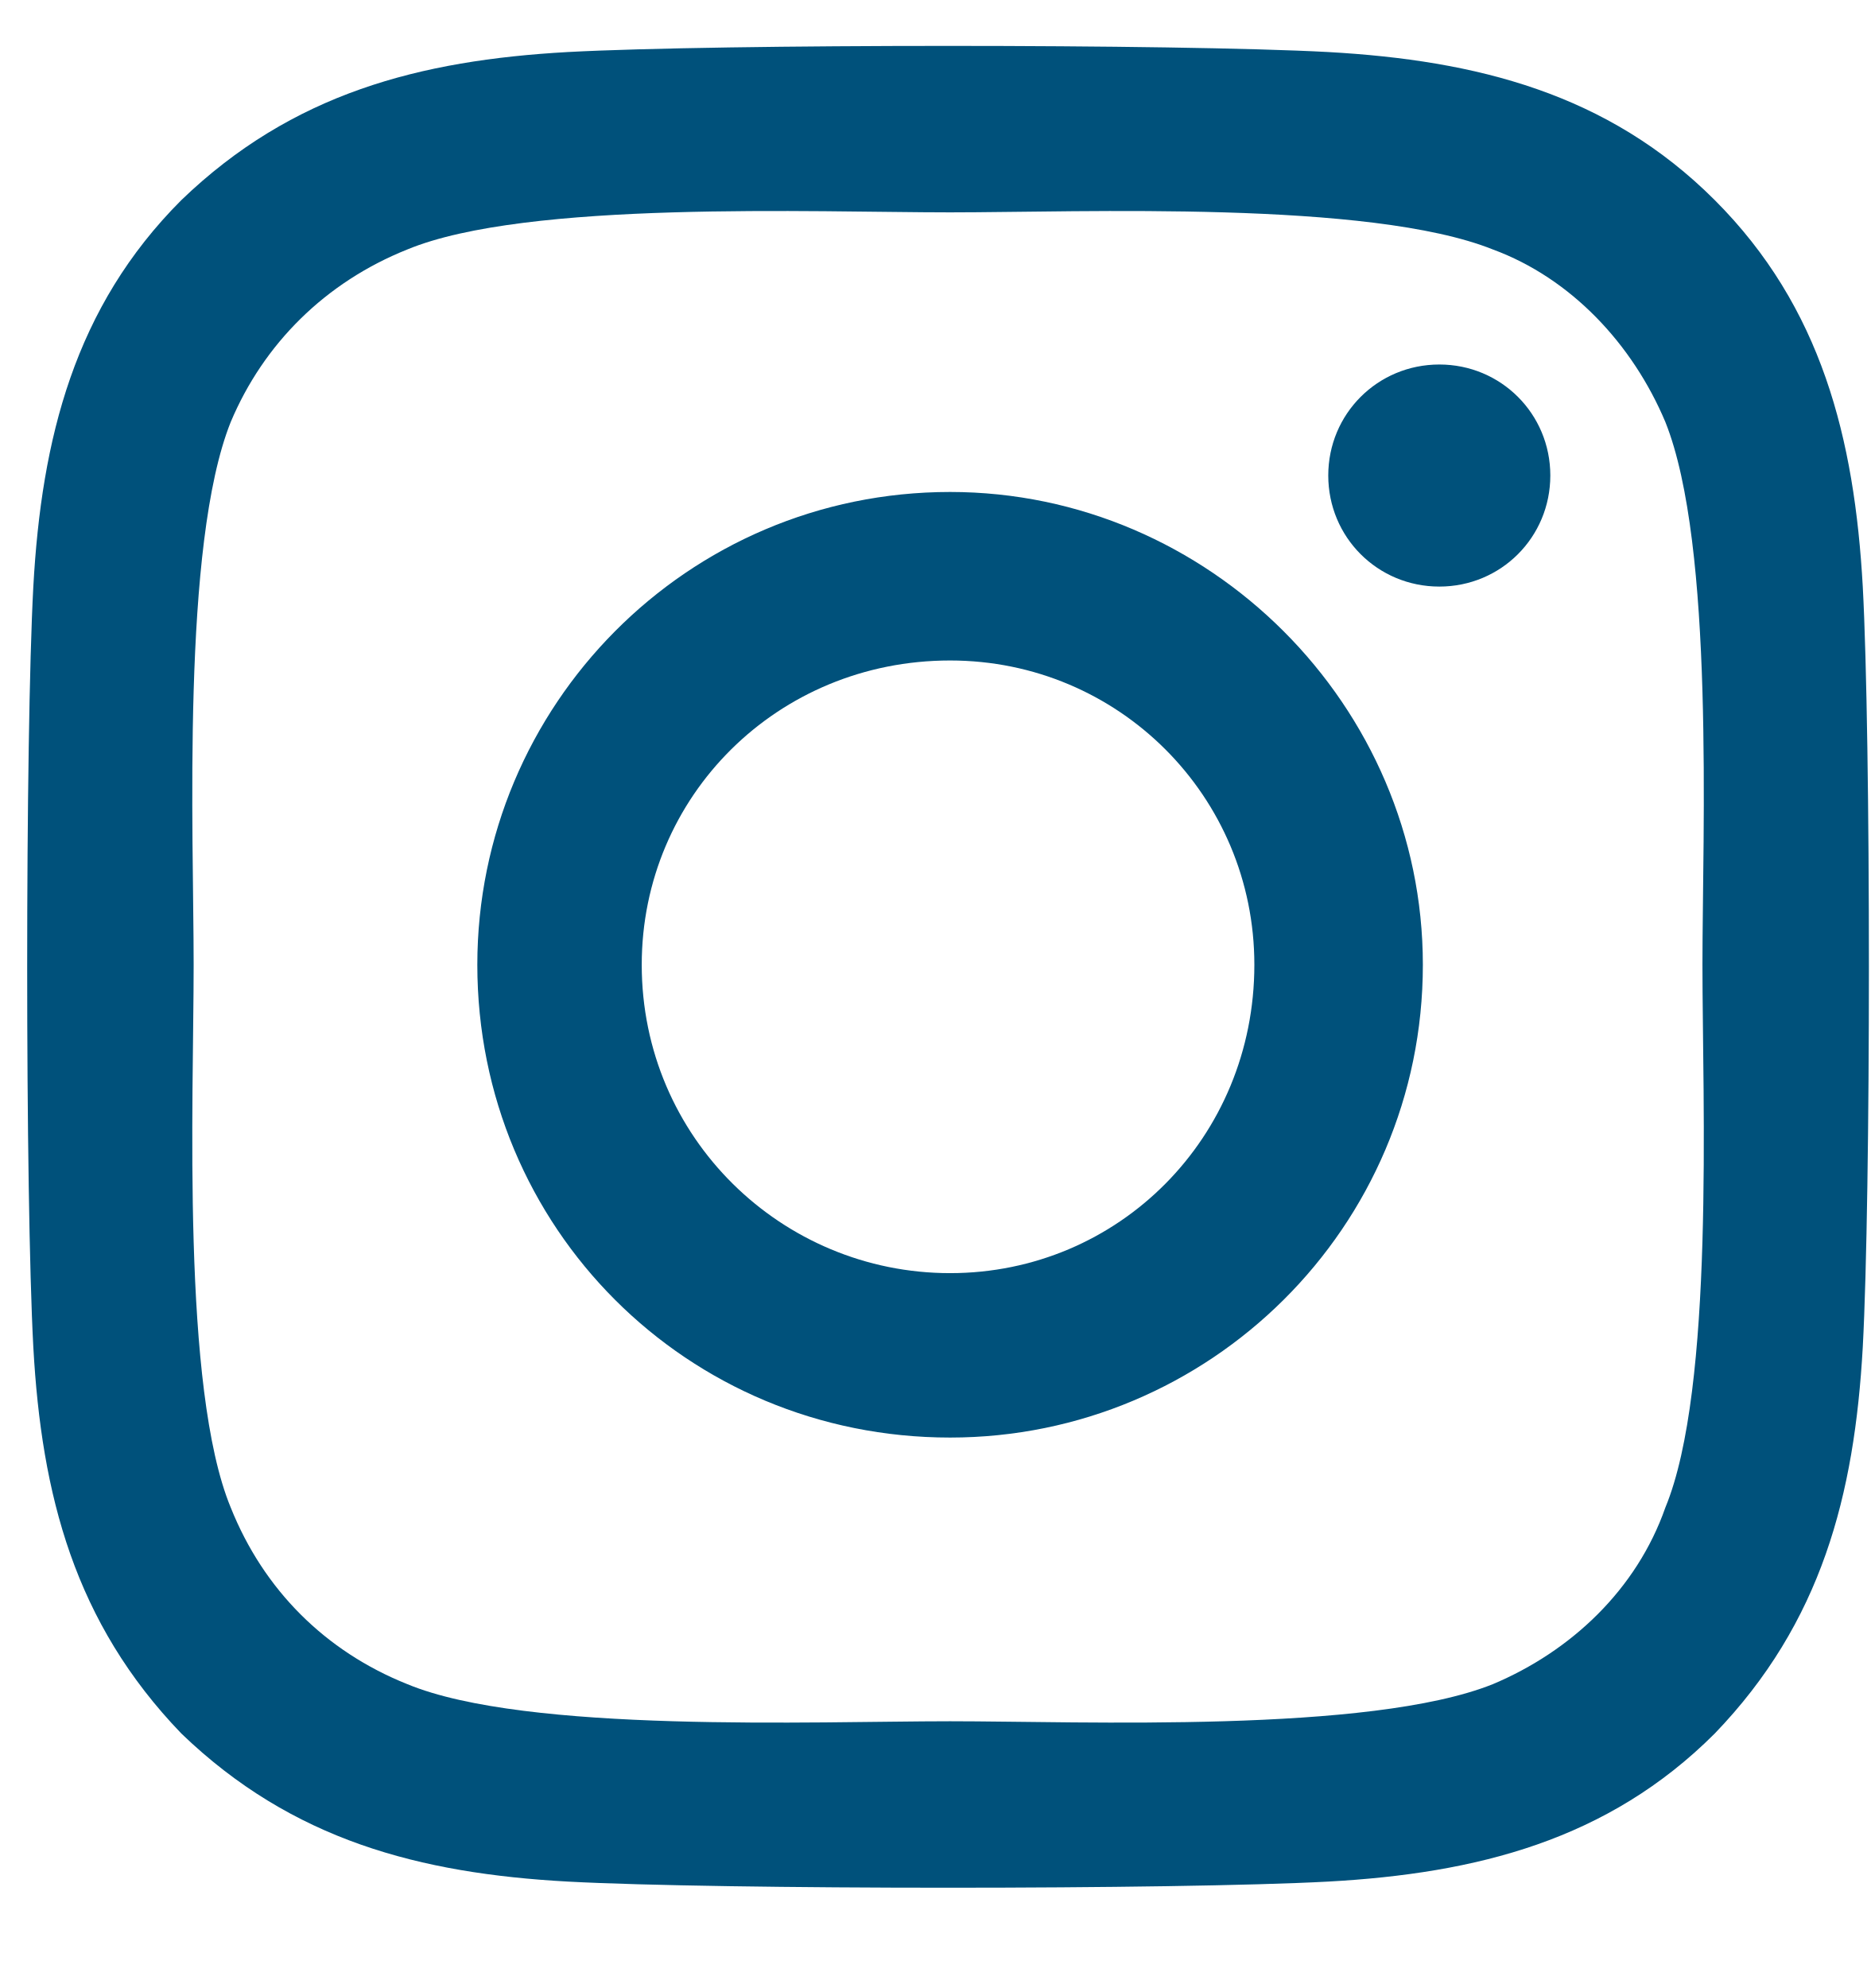
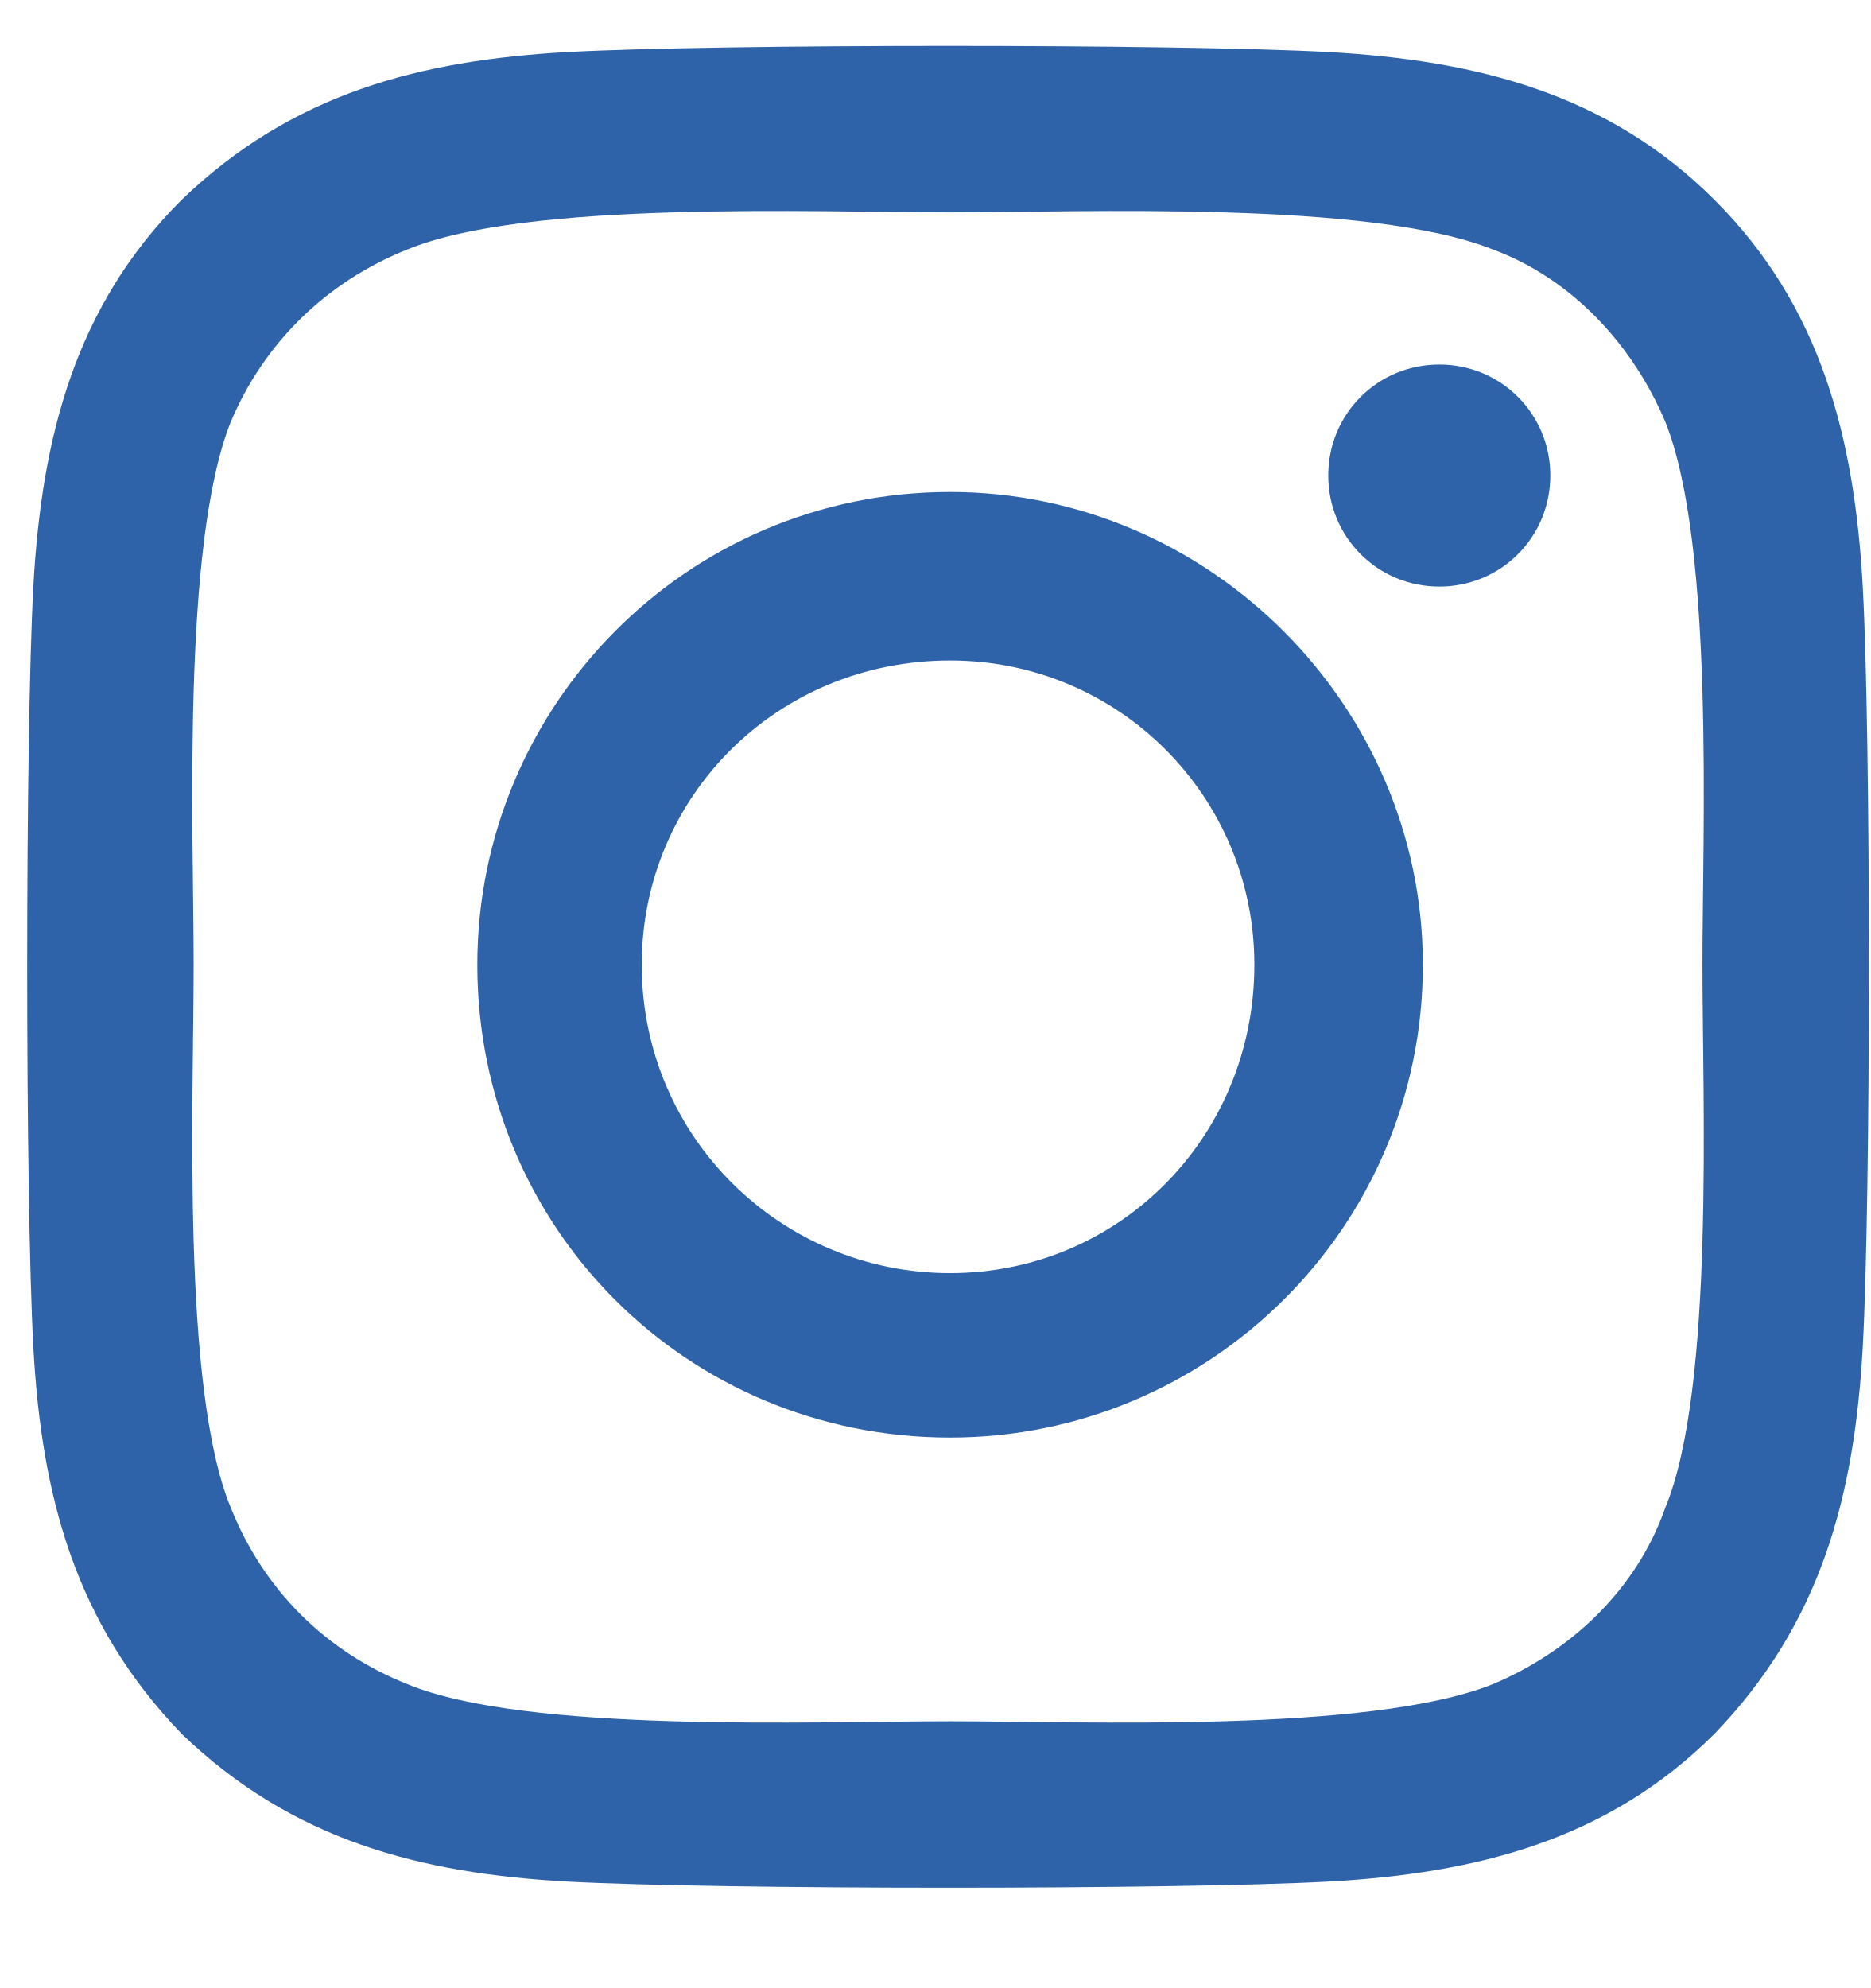
<svg xmlns="http://www.w3.org/2000/svg" width="16" height="17" viewBox="0 0 16 17" fill="none">
-   <path d="M8.125 4.207C5.875 4.207 4.082 6.035 4.082 8.25C4.082 10.5 5.875 12.293 8.125 12.293C10.34 12.293 12.168 10.5 12.168 8.25C12.168 6.035 10.34 4.207 8.125 4.207ZM8.125 10.887C6.684 10.887 5.488 9.727 5.488 8.25C5.488 6.809 6.648 5.648 8.125 5.648C9.566 5.648 10.727 6.809 10.727 8.25C10.727 9.727 9.566 10.887 8.125 10.887ZM13.258 4.066C13.258 3.539 12.836 3.117 12.309 3.117C11.781 3.117 11.359 3.539 11.359 4.066C11.359 4.594 11.781 5.016 12.309 5.016C12.836 5.016 13.258 4.594 13.258 4.066ZM15.93 5.016C15.859 3.75 15.578 2.625 14.664 1.711C13.75 0.797 12.625 0.516 11.359 0.445C10.059 0.375 6.156 0.375 4.855 0.445C3.59 0.516 2.5 0.797 1.551 1.711C0.637 2.625 0.355 3.75 0.285 5.016C0.215 6.316 0.215 10.219 0.285 11.52C0.355 12.785 0.637 13.875 1.551 14.824C2.5 15.738 3.59 16.02 4.855 16.09C6.156 16.16 10.059 16.16 11.359 16.09C12.625 16.02 13.75 15.738 14.664 14.824C15.578 13.875 15.859 12.785 15.93 11.52C16 10.219 16 6.316 15.93 5.016ZM14.242 12.891C13.996 13.594 13.434 14.121 12.766 14.402C11.711 14.824 9.25 14.719 8.125 14.719C6.965 14.719 4.504 14.824 3.484 14.402C2.781 14.121 2.254 13.594 1.973 12.891C1.551 11.871 1.656 9.41 1.656 8.25C1.656 7.125 1.551 4.664 1.973 3.609C2.254 2.941 2.781 2.414 3.484 2.133C4.504 1.711 6.965 1.816 8.125 1.816C9.25 1.816 11.711 1.711 12.766 2.133C13.434 2.379 13.961 2.941 14.242 3.609C14.664 4.664 14.559 7.125 14.559 8.25C14.559 9.41 14.664 11.871 14.242 12.891Z" fill="#00517b" />
+   <path d="M8.125 4.207C5.875 4.207 4.082 6.035 4.082 8.25C4.082 10.5 5.875 12.293 8.125 12.293C10.34 12.293 12.168 10.5 12.168 8.25C12.168 6.035 10.34 4.207 8.125 4.207ZM8.125 10.887C6.684 10.887 5.488 9.727 5.488 8.25C5.488 6.809 6.648 5.648 8.125 5.648C9.566 5.648 10.727 6.809 10.727 8.25C10.727 9.727 9.566 10.887 8.125 10.887ZM13.258 4.066C13.258 3.539 12.836 3.117 12.309 3.117C11.781 3.117 11.359 3.539 11.359 4.066C11.359 4.594 11.781 5.016 12.309 5.016C12.836 5.016 13.258 4.594 13.258 4.066ZM15.93 5.016C15.859 3.75 15.578 2.625 14.664 1.711C13.75 0.797 12.625 0.516 11.359 0.445C10.059 0.375 6.156 0.375 4.855 0.445C3.59 0.516 2.5 0.797 1.551 1.711C0.637 2.625 0.355 3.75 0.285 5.016C0.215 6.316 0.215 10.219 0.285 11.52C0.355 12.785 0.637 13.875 1.551 14.824C2.5 15.738 3.59 16.02 4.855 16.09C6.156 16.16 10.059 16.16 11.359 16.09C12.625 16.02 13.75 15.738 14.664 14.824C15.578 13.875 15.859 12.785 15.93 11.52C16 10.219 16 6.316 15.93 5.016ZM14.242 12.891C13.996 13.594 13.434 14.121 12.766 14.402C11.711 14.824 9.25 14.719 8.125 14.719C6.965 14.719 4.504 14.824 3.484 14.402C2.781 14.121 2.254 13.594 1.973 12.891C1.551 11.871 1.656 9.41 1.656 8.25C1.656 7.125 1.551 4.664 1.973 3.609C2.254 2.941 2.781 2.414 3.484 2.133C4.504 1.711 6.965 1.816 8.125 1.816C9.25 1.816 11.711 1.711 12.766 2.133C13.434 2.379 13.961 2.941 14.242 3.609C14.664 4.664 14.559 7.125 14.559 8.25C14.559 9.41 14.664 11.871 14.242 12.891Z" fill="#2E63A9" />
</svg>
